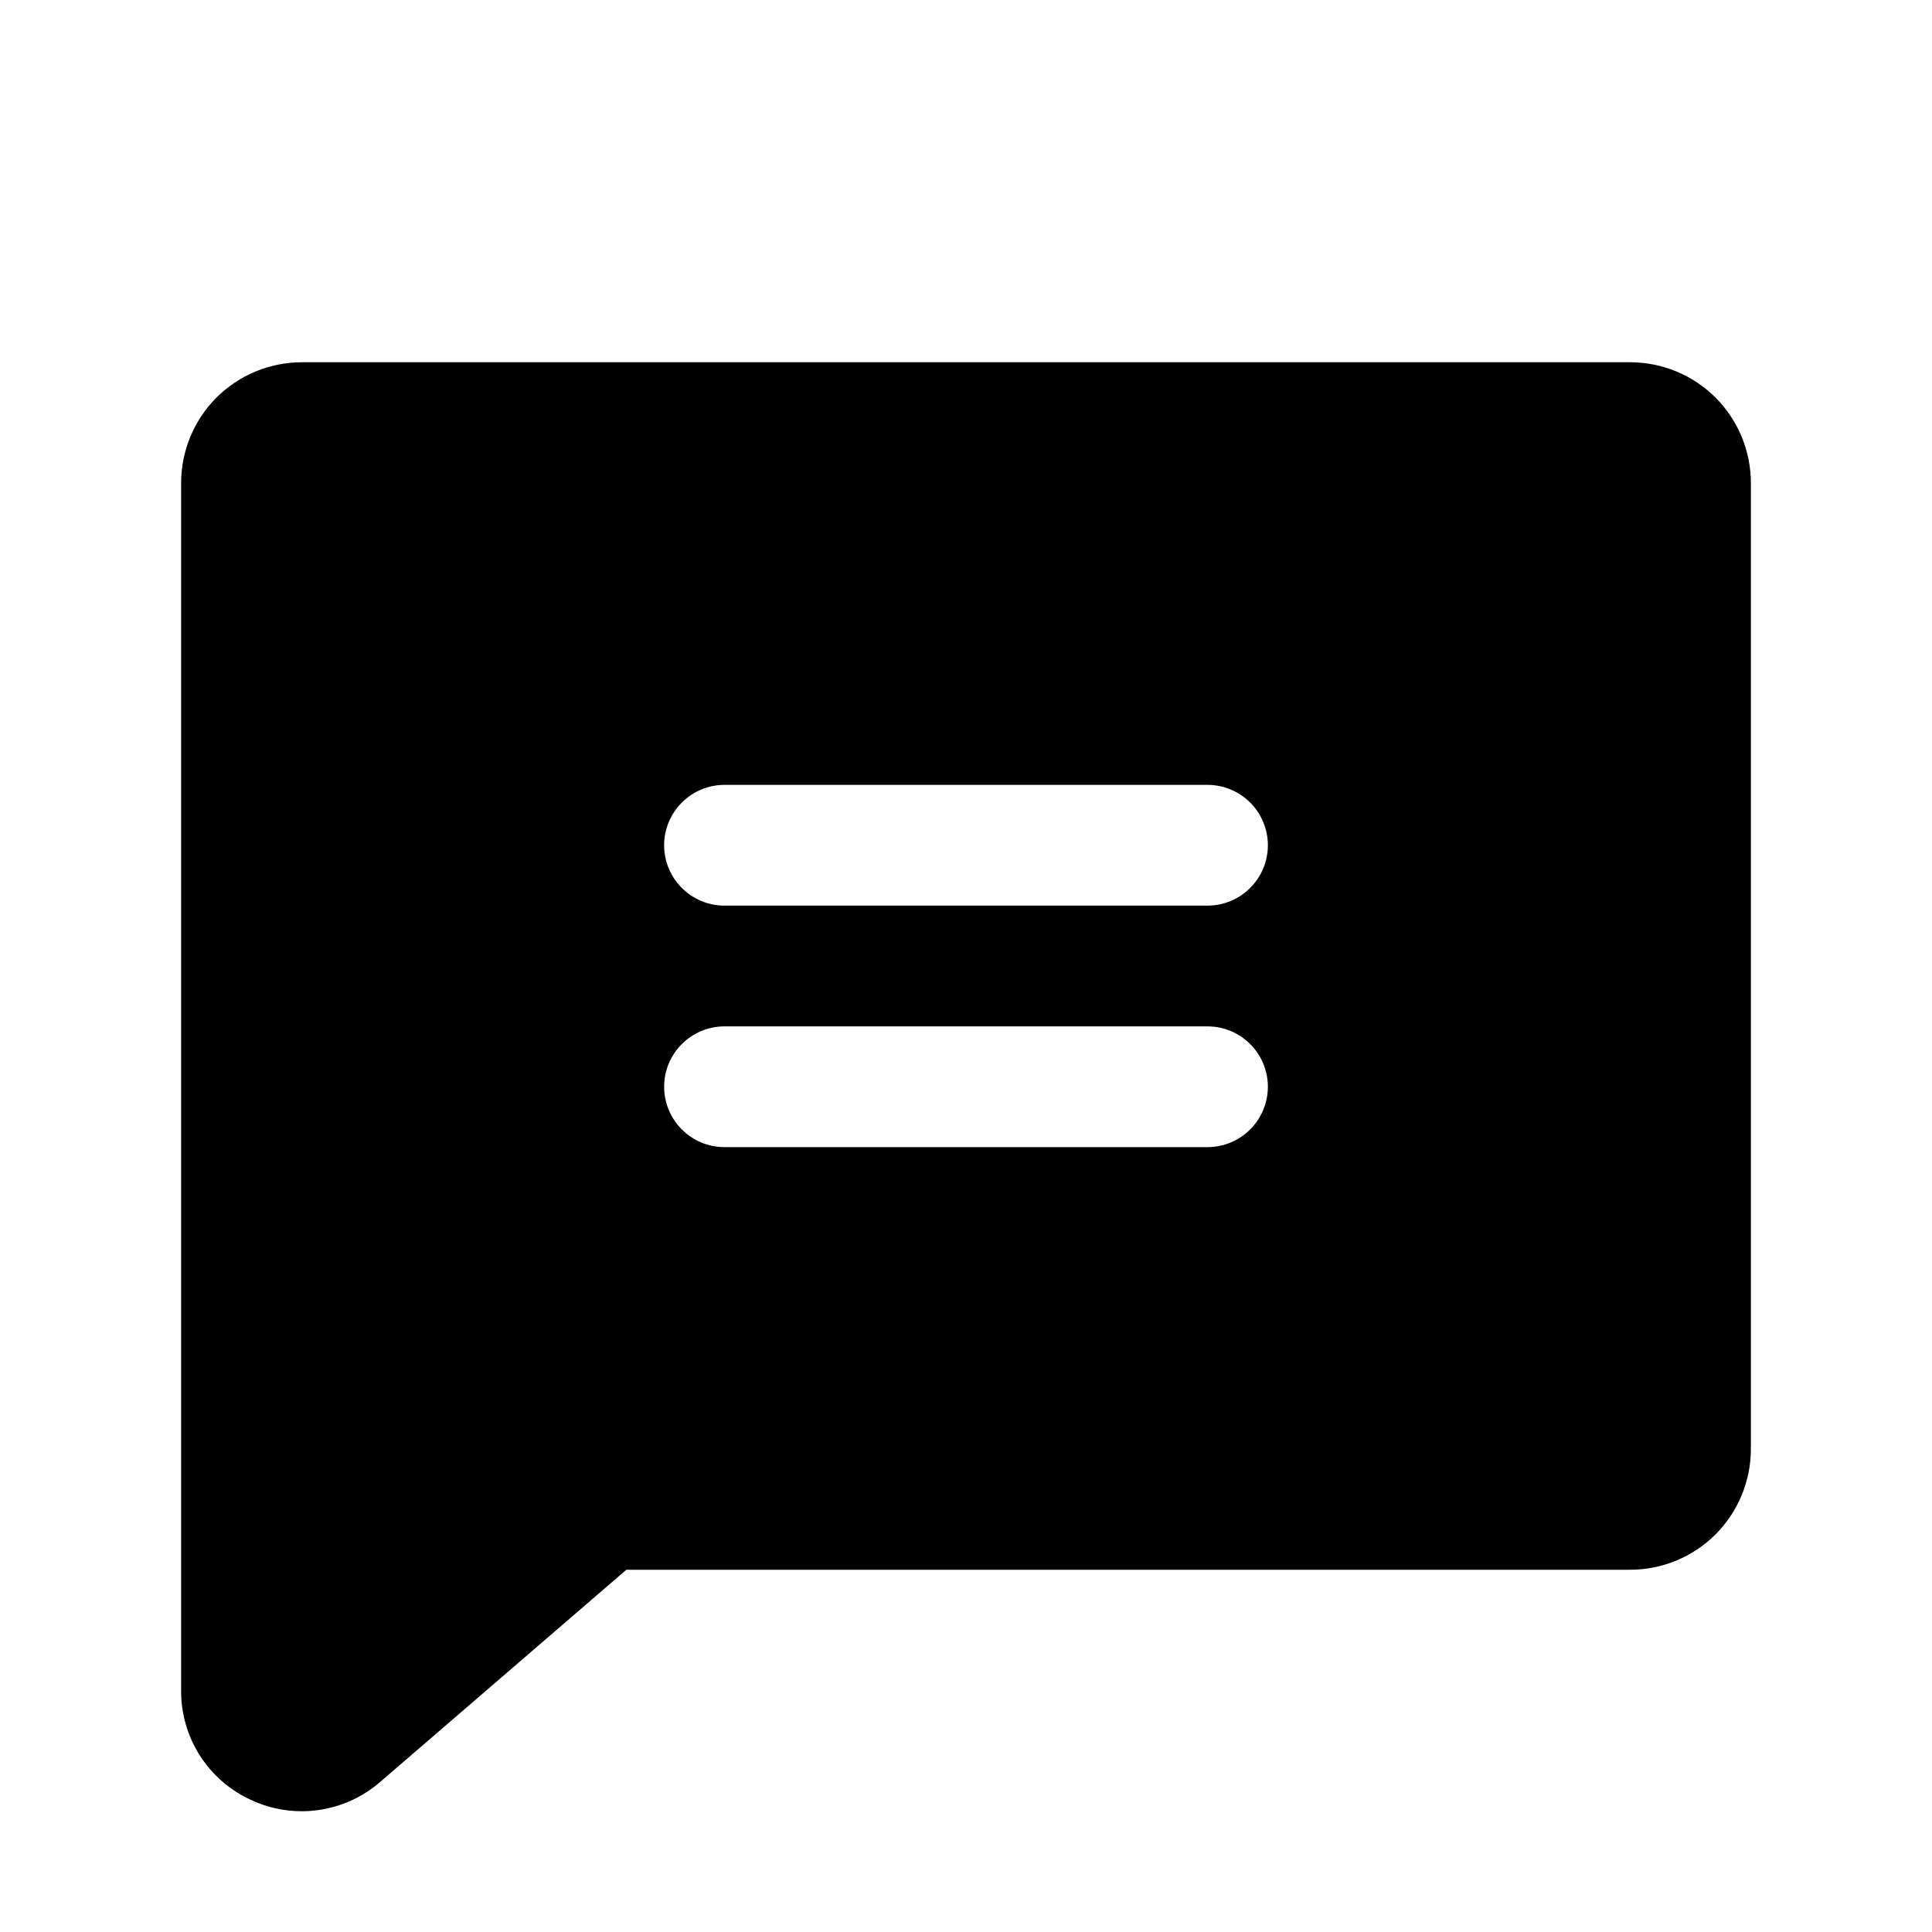
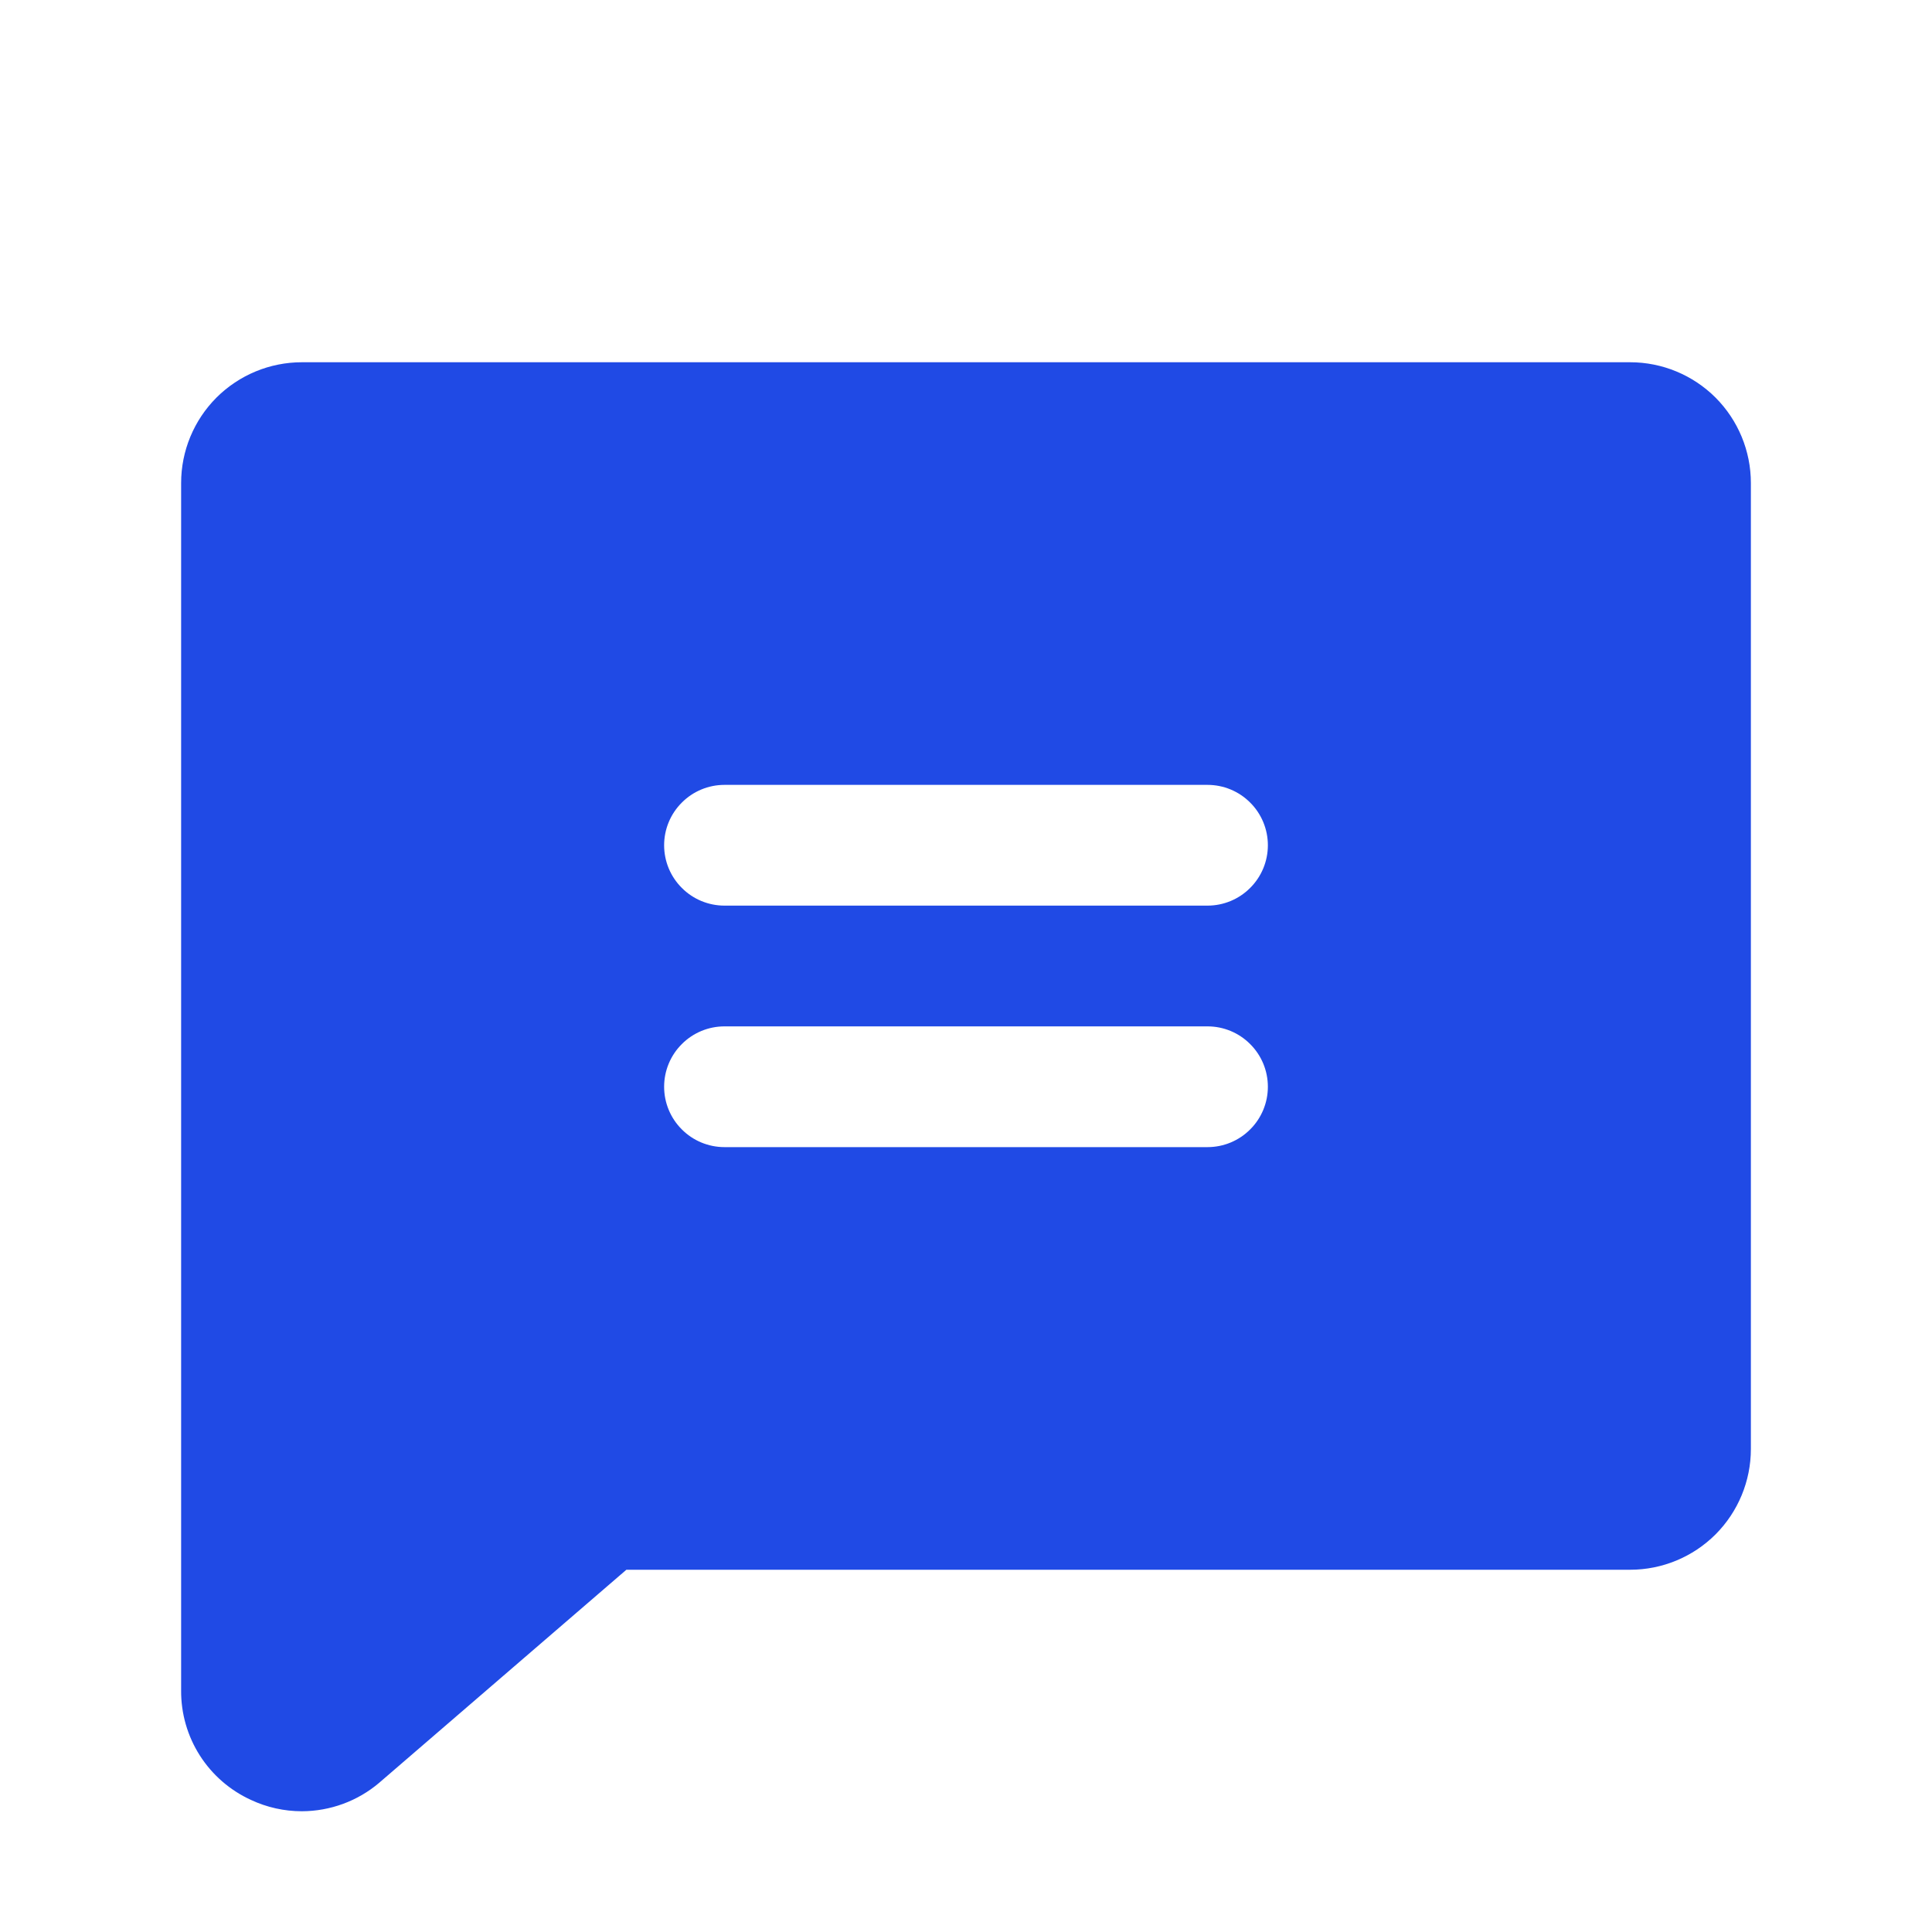
<svg xmlns="http://www.w3.org/2000/svg" width="24" height="24" viewBox="0 0 24 24" fill="none">
-   <path d="M20.25 4.5H3.75C3.352 4.5 2.971 4.658 2.689 4.939C2.408 5.221 2.25 5.602 2.25 6V21C2.248 21.286 2.329 21.567 2.483 21.808C2.637 22.049 2.857 22.24 3.117 22.359C3.315 22.452 3.531 22.5 3.75 22.5C4.102 22.499 4.443 22.374 4.711 22.146L4.719 22.139L7.781 19.5H20.25C20.648 19.5 21.029 19.342 21.311 19.061C21.592 18.779 21.75 18.398 21.75 18V6C21.75 5.602 21.592 5.221 21.311 4.939C21.029 4.658 20.648 4.5 20.25 4.5ZM15 14.25H9C8.801 14.25 8.61 14.171 8.47 14.03C8.329 13.89 8.25 13.699 8.25 13.5C8.25 13.301 8.329 13.11 8.47 12.97C8.61 12.829 8.801 12.75 9 12.75H15C15.199 12.75 15.39 12.829 15.53 12.97C15.671 13.11 15.75 13.301 15.75 13.5C15.75 13.699 15.671 13.89 15.53 14.03C15.39 14.171 15.199 14.25 15 14.25ZM15 11.25H9C8.801 11.25 8.61 11.171 8.47 11.03C8.329 10.89 8.25 10.699 8.25 10.5C8.25 10.301 8.329 10.11 8.47 9.97C8.61 9.829 8.801 9.75 9 9.75H15C15.199 9.75 15.39 9.829 15.53 9.97C15.671 10.11 15.75 10.301 15.75 10.5C15.75 10.699 15.671 10.89 15.53 11.03C15.39 11.171 15.199 11.25 15 11.25Z" fill="black" />
+   <path d="M20.25 4.5H3.75C3.352 4.5 2.971 4.658 2.689 4.939C2.408 5.221 2.25 5.602 2.25 6V21C2.248 21.286 2.329 21.567 2.483 21.808C2.637 22.049 2.857 22.24 3.117 22.359C3.315 22.452 3.531 22.5 3.75 22.5C4.102 22.499 4.443 22.374 4.711 22.146L4.719 22.139L7.781 19.5H20.25C20.648 19.5 21.029 19.342 21.311 19.061C21.592 18.779 21.75 18.398 21.75 18V6C21.75 5.602 21.592 5.221 21.311 4.939C21.029 4.658 20.648 4.5 20.25 4.5ZM15 14.25H9C8.801 14.25 8.61 14.171 8.47 14.03C8.329 13.89 8.25 13.699 8.25 13.5C8.25 13.301 8.329 13.11 8.47 12.97C8.61 12.829 8.801 12.75 9 12.75H15C15.199 12.75 15.39 12.829 15.53 12.97C15.671 13.11 15.75 13.301 15.75 13.5C15.75 13.699 15.671 13.89 15.53 14.03C15.39 14.171 15.199 14.25 15 14.25ZM15 11.25H9C8.801 11.25 8.61 11.171 8.47 11.03C8.329 10.89 8.25 10.699 8.25 10.5C8.25 10.301 8.329 10.11 8.47 9.97C8.61 9.829 8.801 9.75 9 9.75H15C15.199 9.75 15.39 9.829 15.53 9.97C15.671 10.11 15.75 10.301 15.75 10.5C15.75 10.699 15.671 10.89 15.53 11.03C15.39 11.171 15.199 11.25 15 11.25Z" fill="#204AE5" />
</svg>
